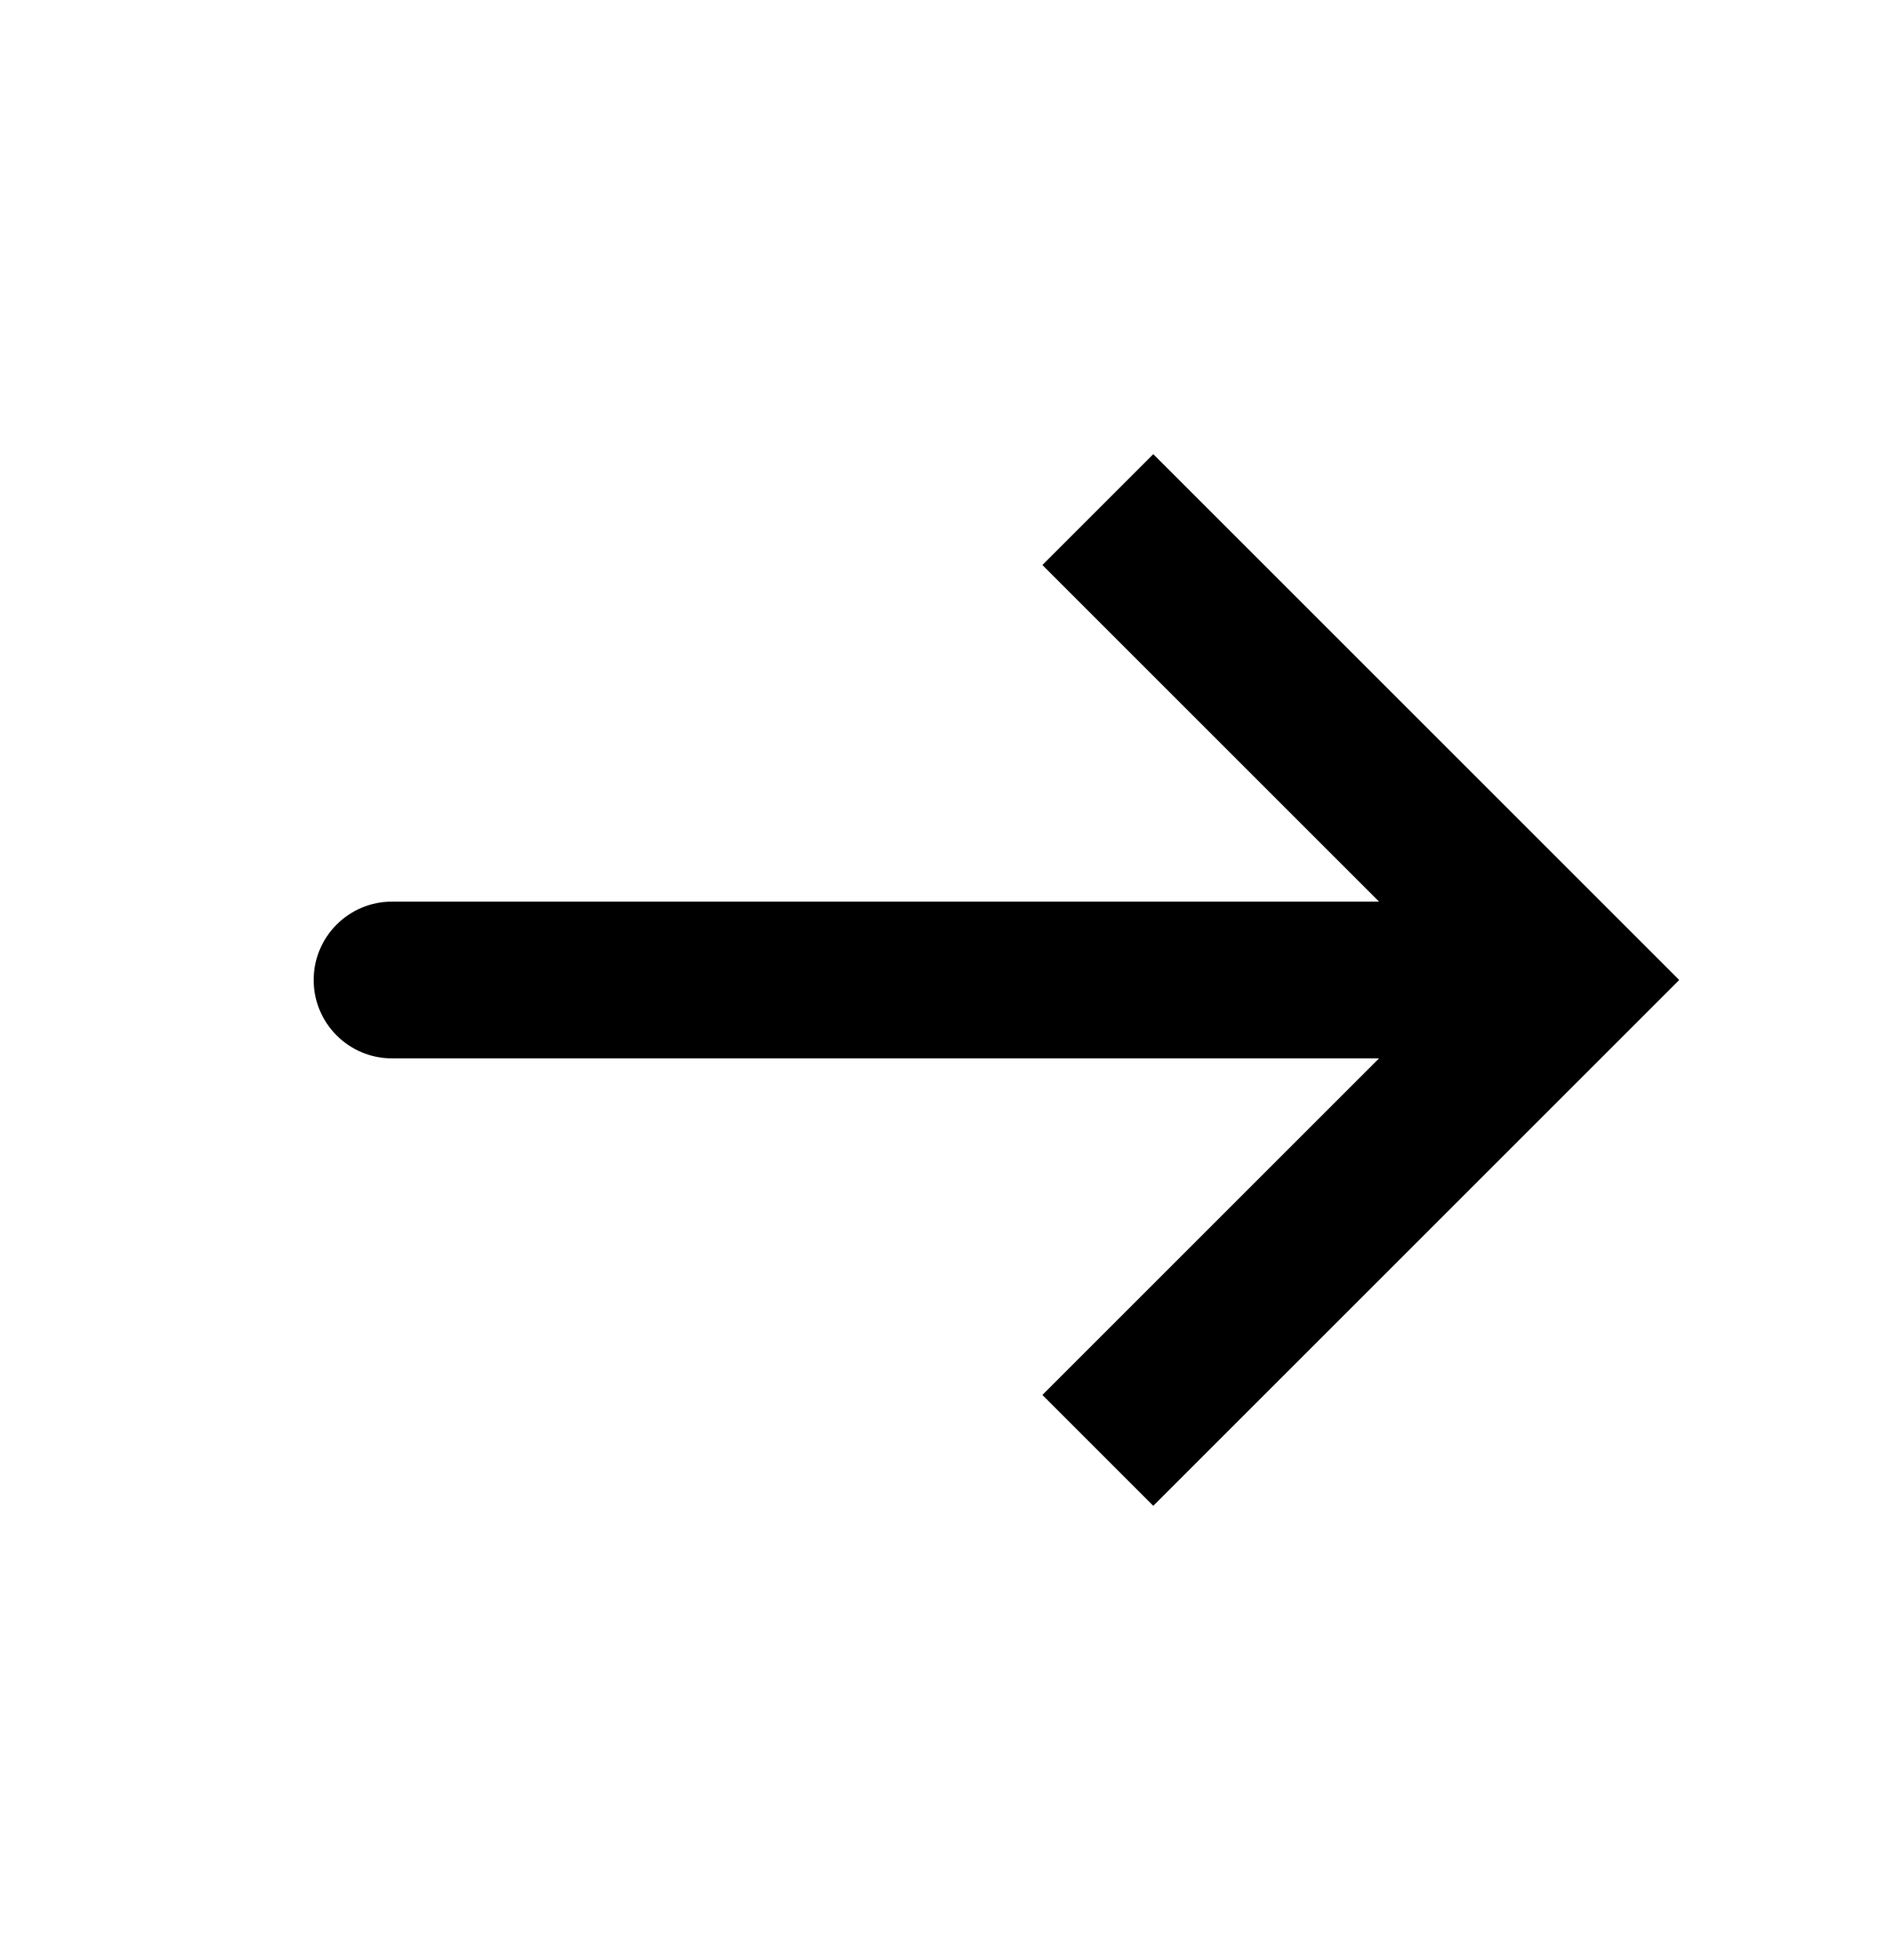
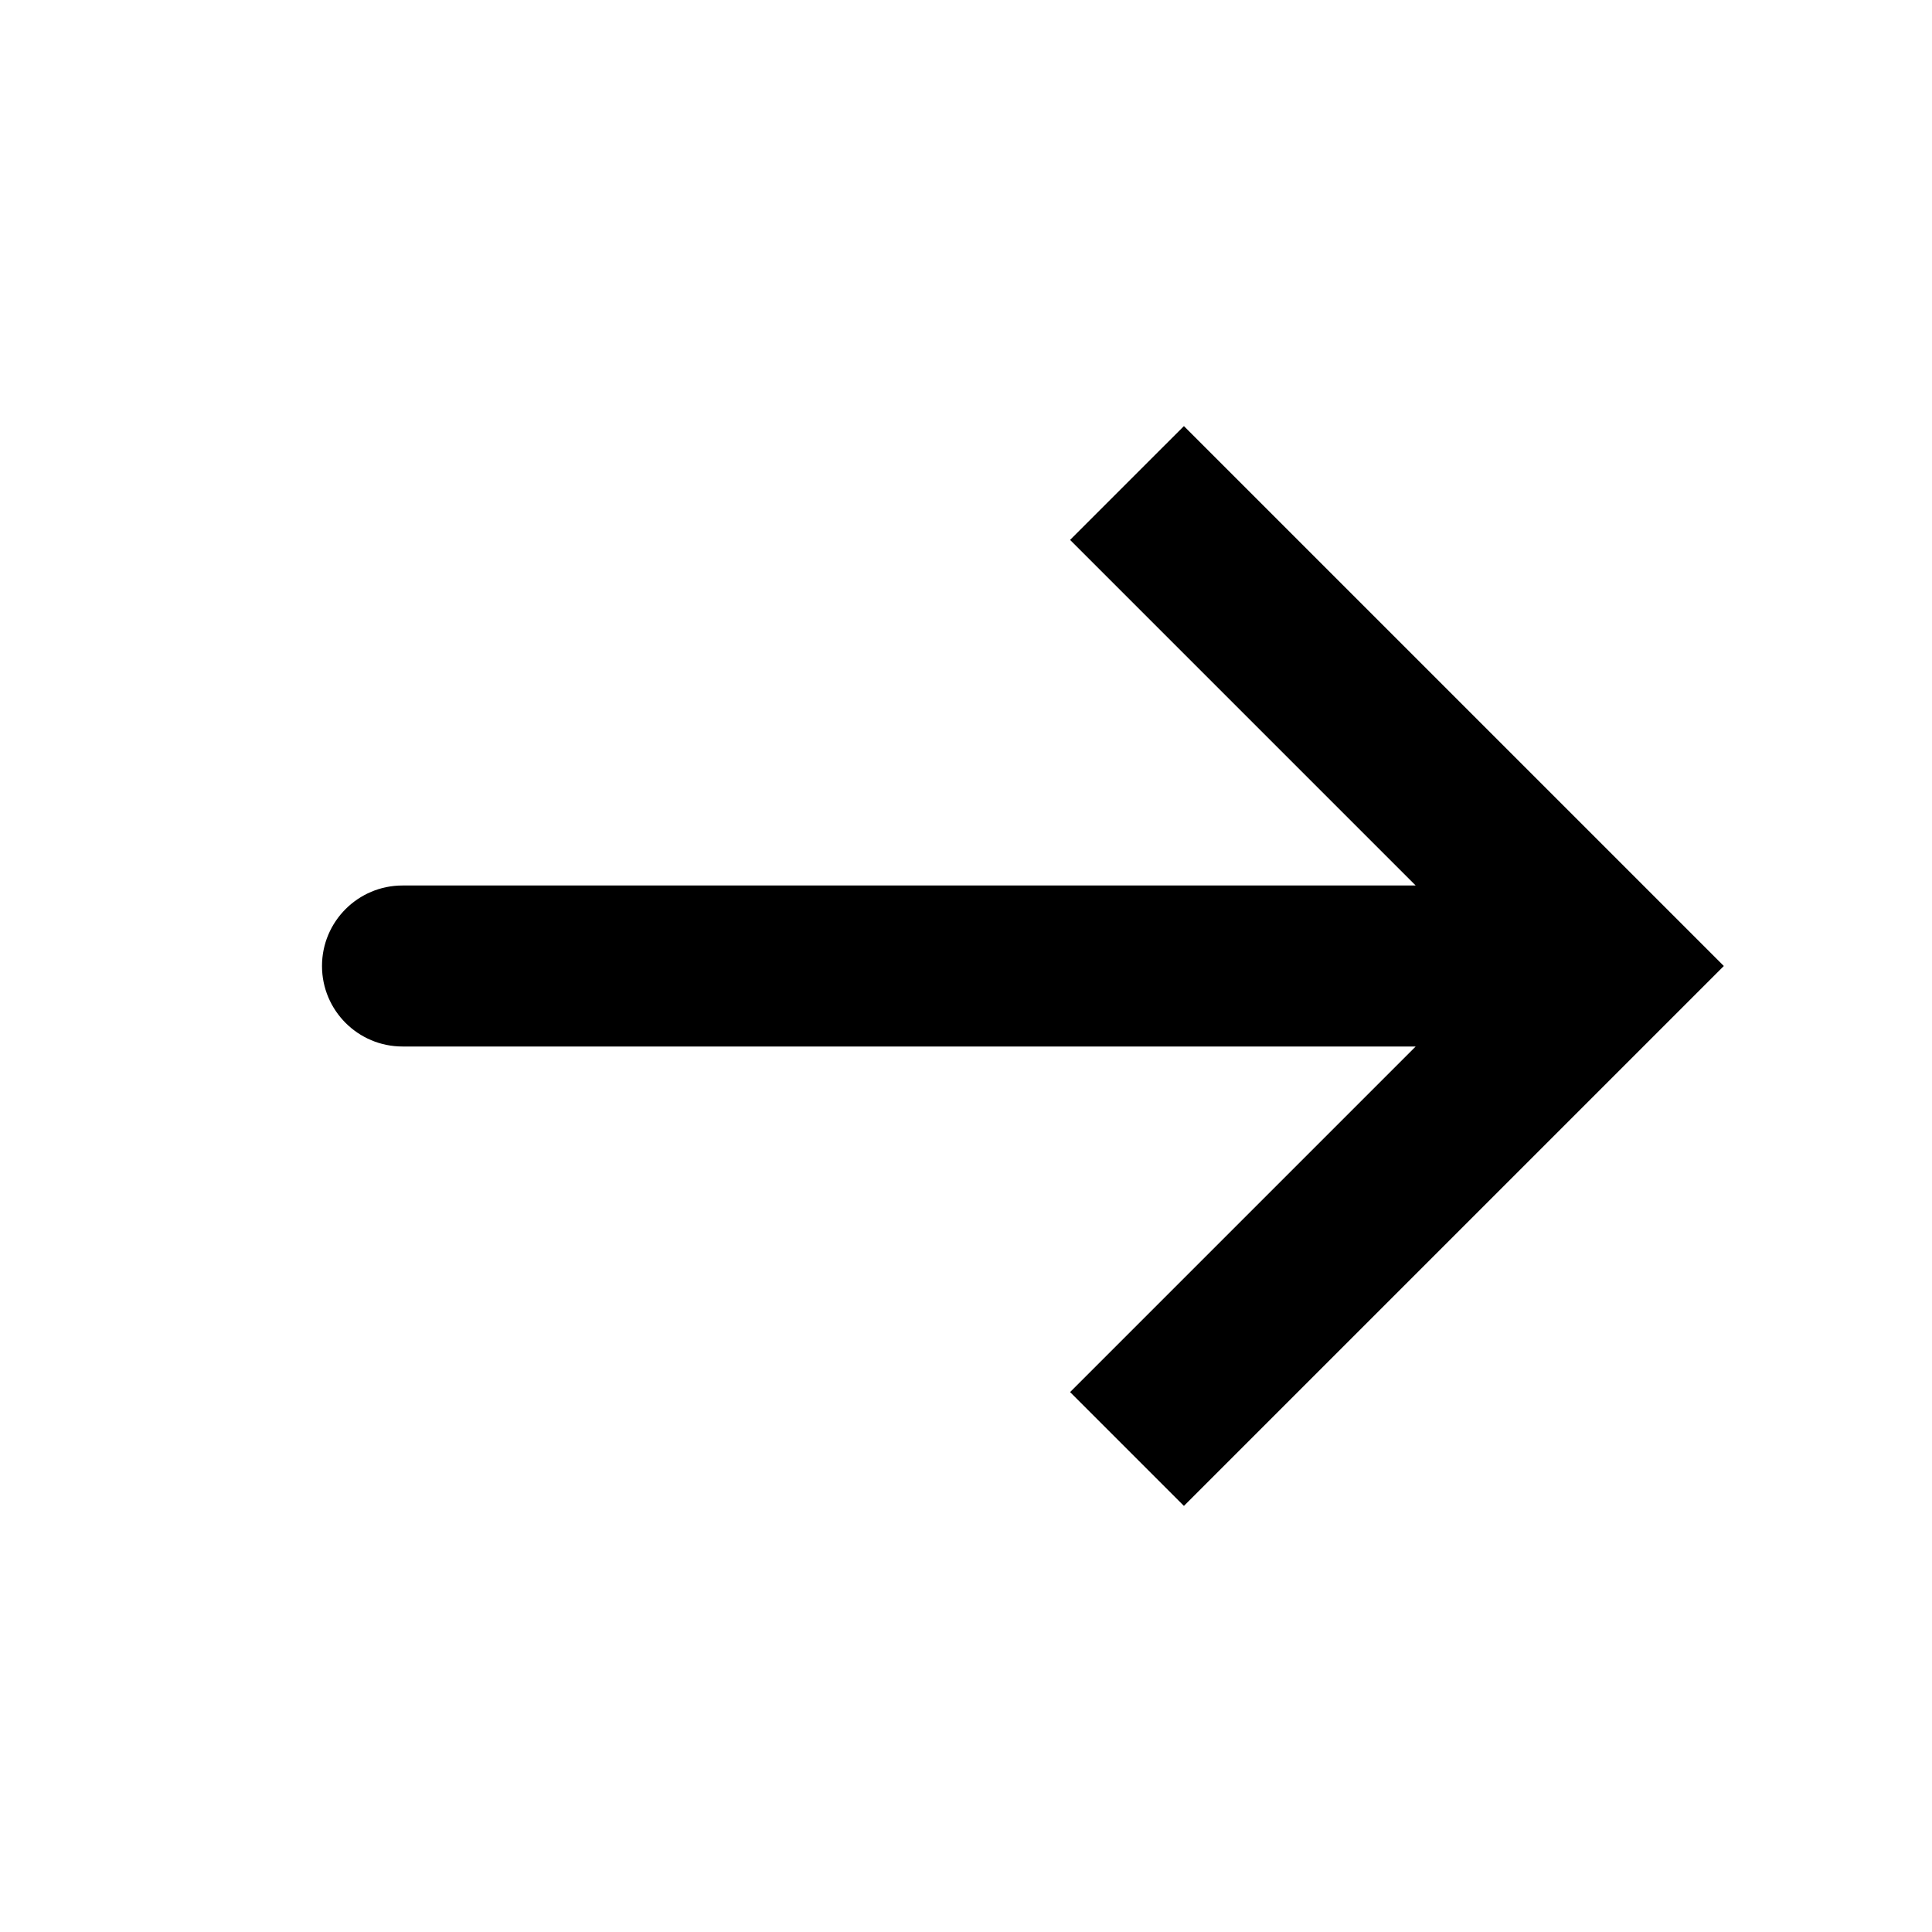
- <svg xmlns="http://www.w3.org/2000/svg" width="24" height="25" viewBox="0 0 24 25" fill="none">
-   <path d="M20 12.5L20.707 11.793L21.414 12.5L20.707 13.207L20 12.5ZM5 13.5C4.448 13.5 4 13.052 4 12.5C4 11.948 4.448 11.5 5 11.5V13.5ZM14.707 5.793L20.707 11.793L19.293 13.207L13.293 7.207L14.707 5.793ZM20.707 13.207L14.707 19.207L13.293 17.793L19.293 11.793L20.707 13.207ZM20 13.5H5V11.5H20V13.5Z" fill="currentColor" />
+ <svg xmlns="http://www.w3.org/2000/svg" width="24" height="24" viewBox="0 0 24 24" fill="none">
+   <path d="M20 12L20.707 11.293L21.414 12L20.707 12.707L20 12ZM5 13C4.448 13 4 12.552 4 12C4 11.448 4.448 11 5 11V13ZM14.707 5.293L20.707 11.293L19.293 12.707L13.293 6.707L14.707 5.293ZM20.707 12.707L14.707 18.707L13.293 17.293L19.293 11.293L20.707 12.707ZM20 13H5V11H20V13Z" fill="currentColor" />
</svg>
